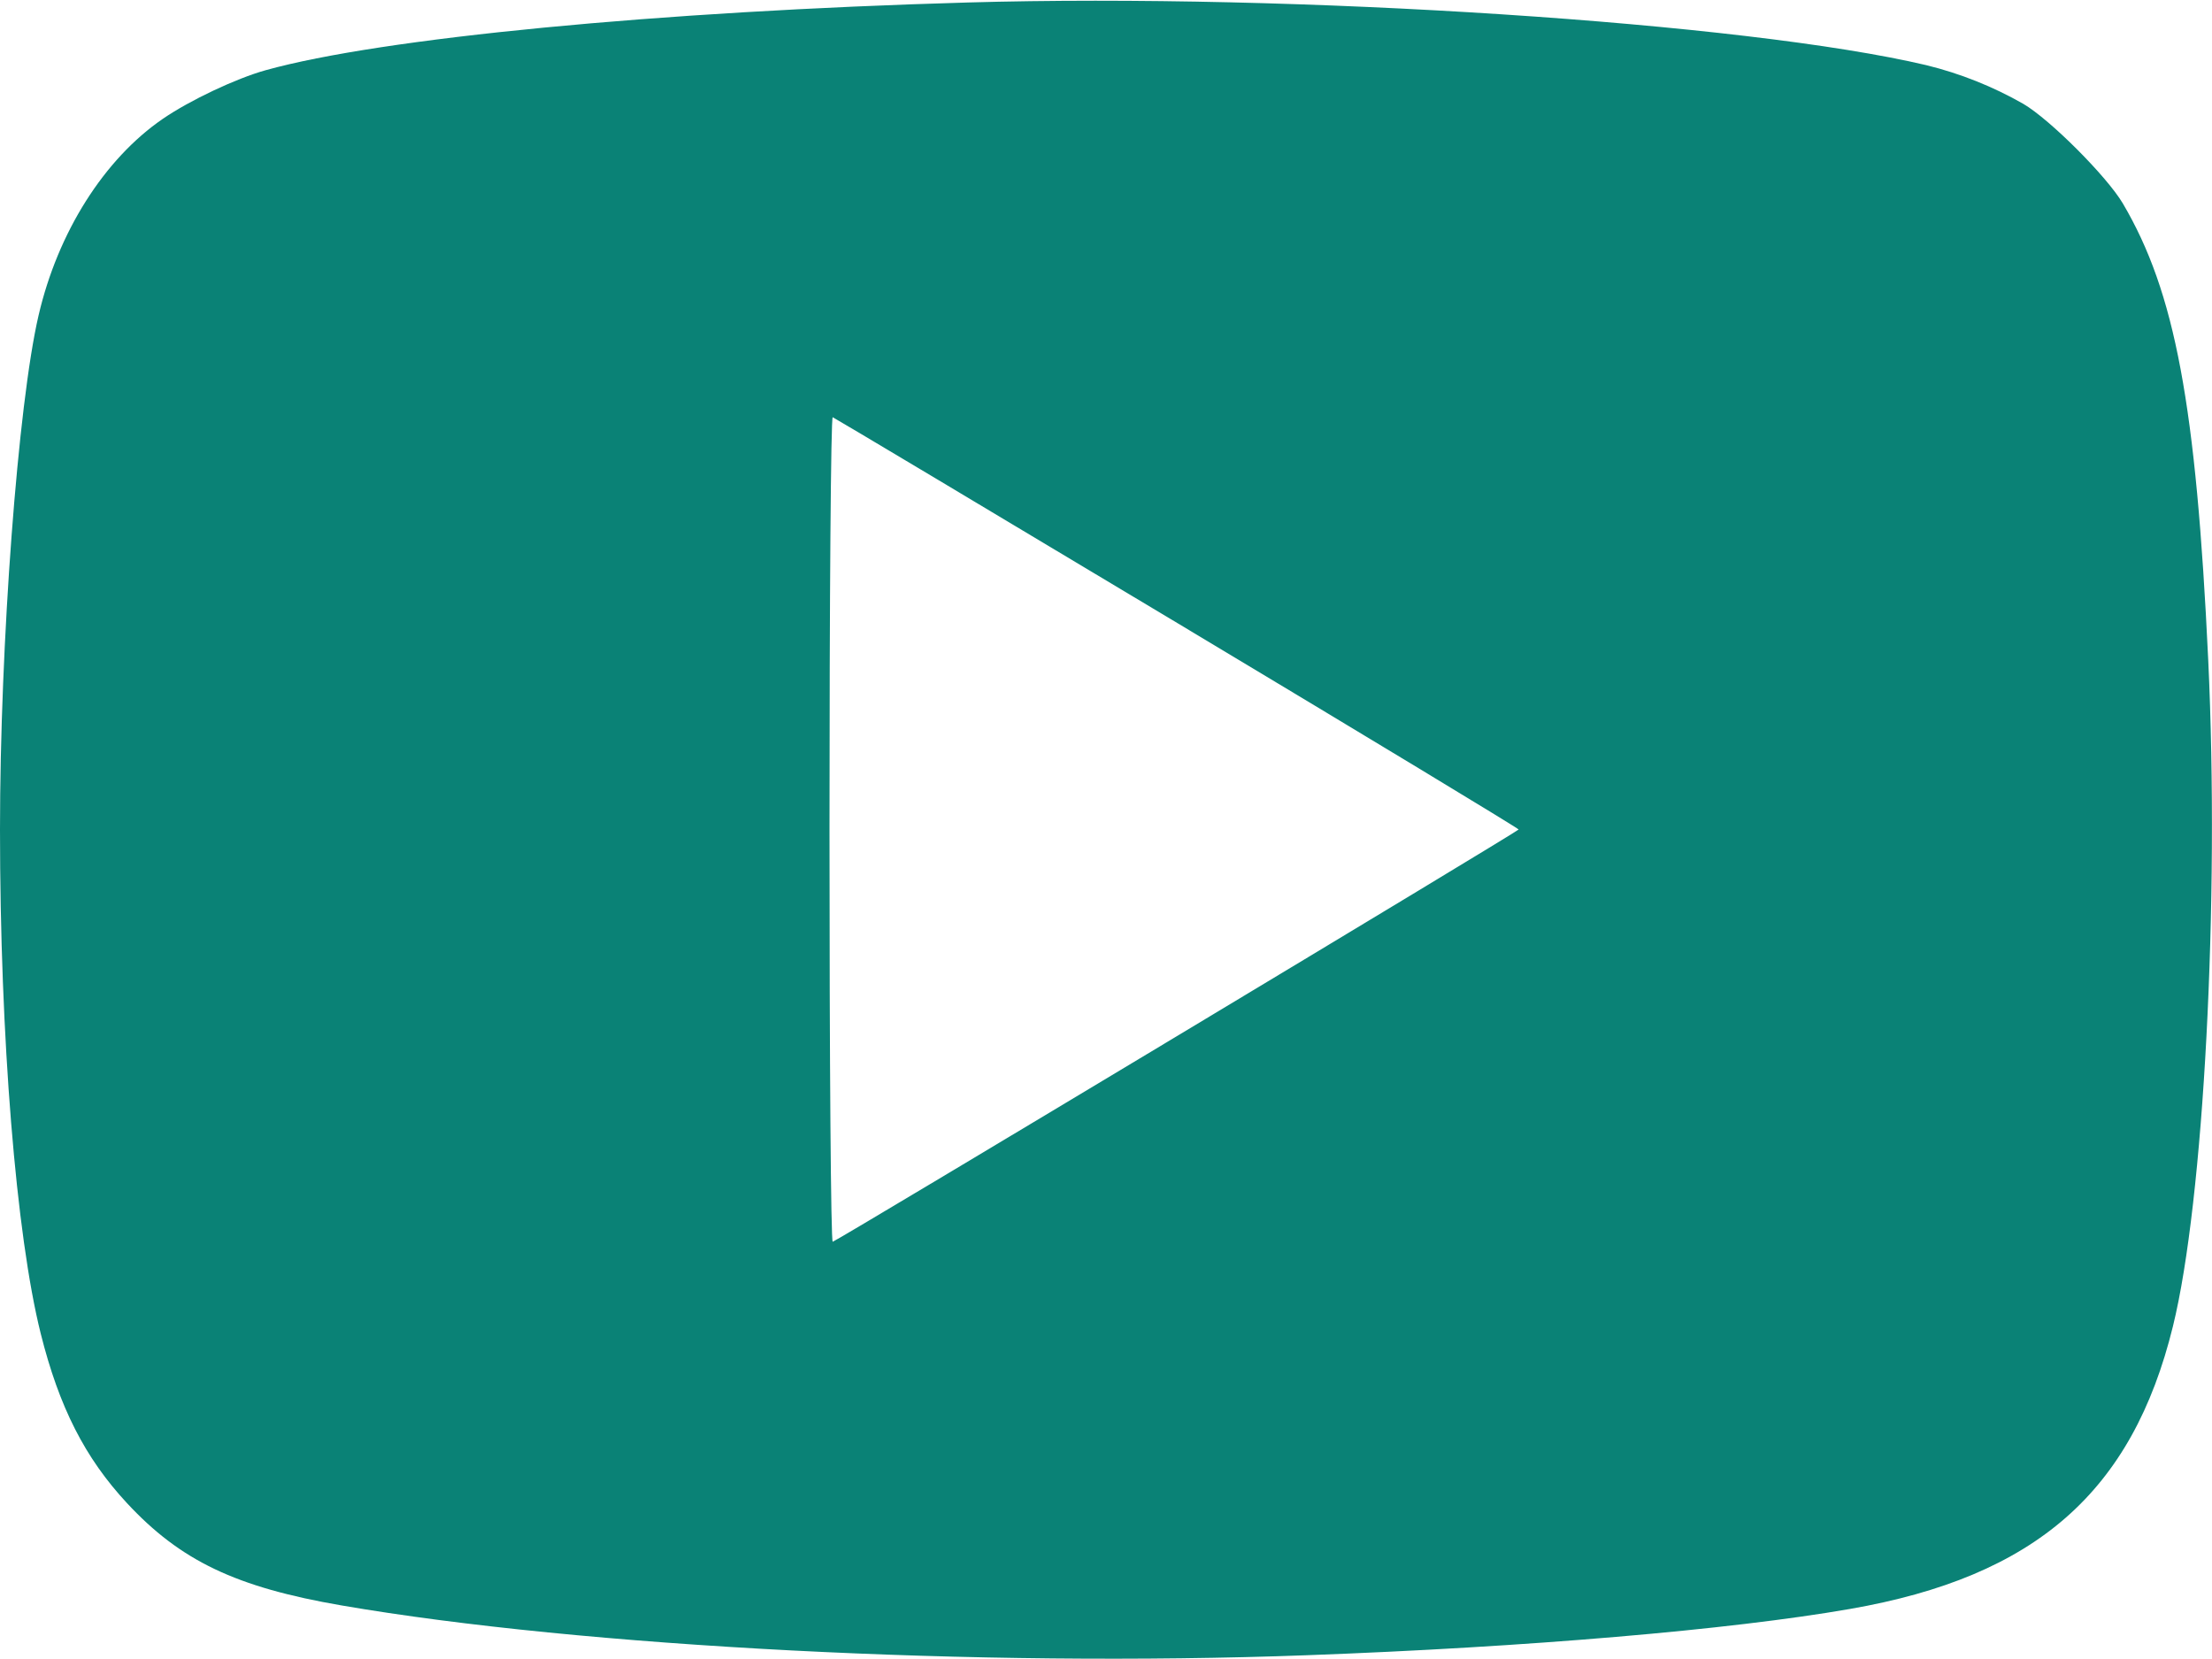
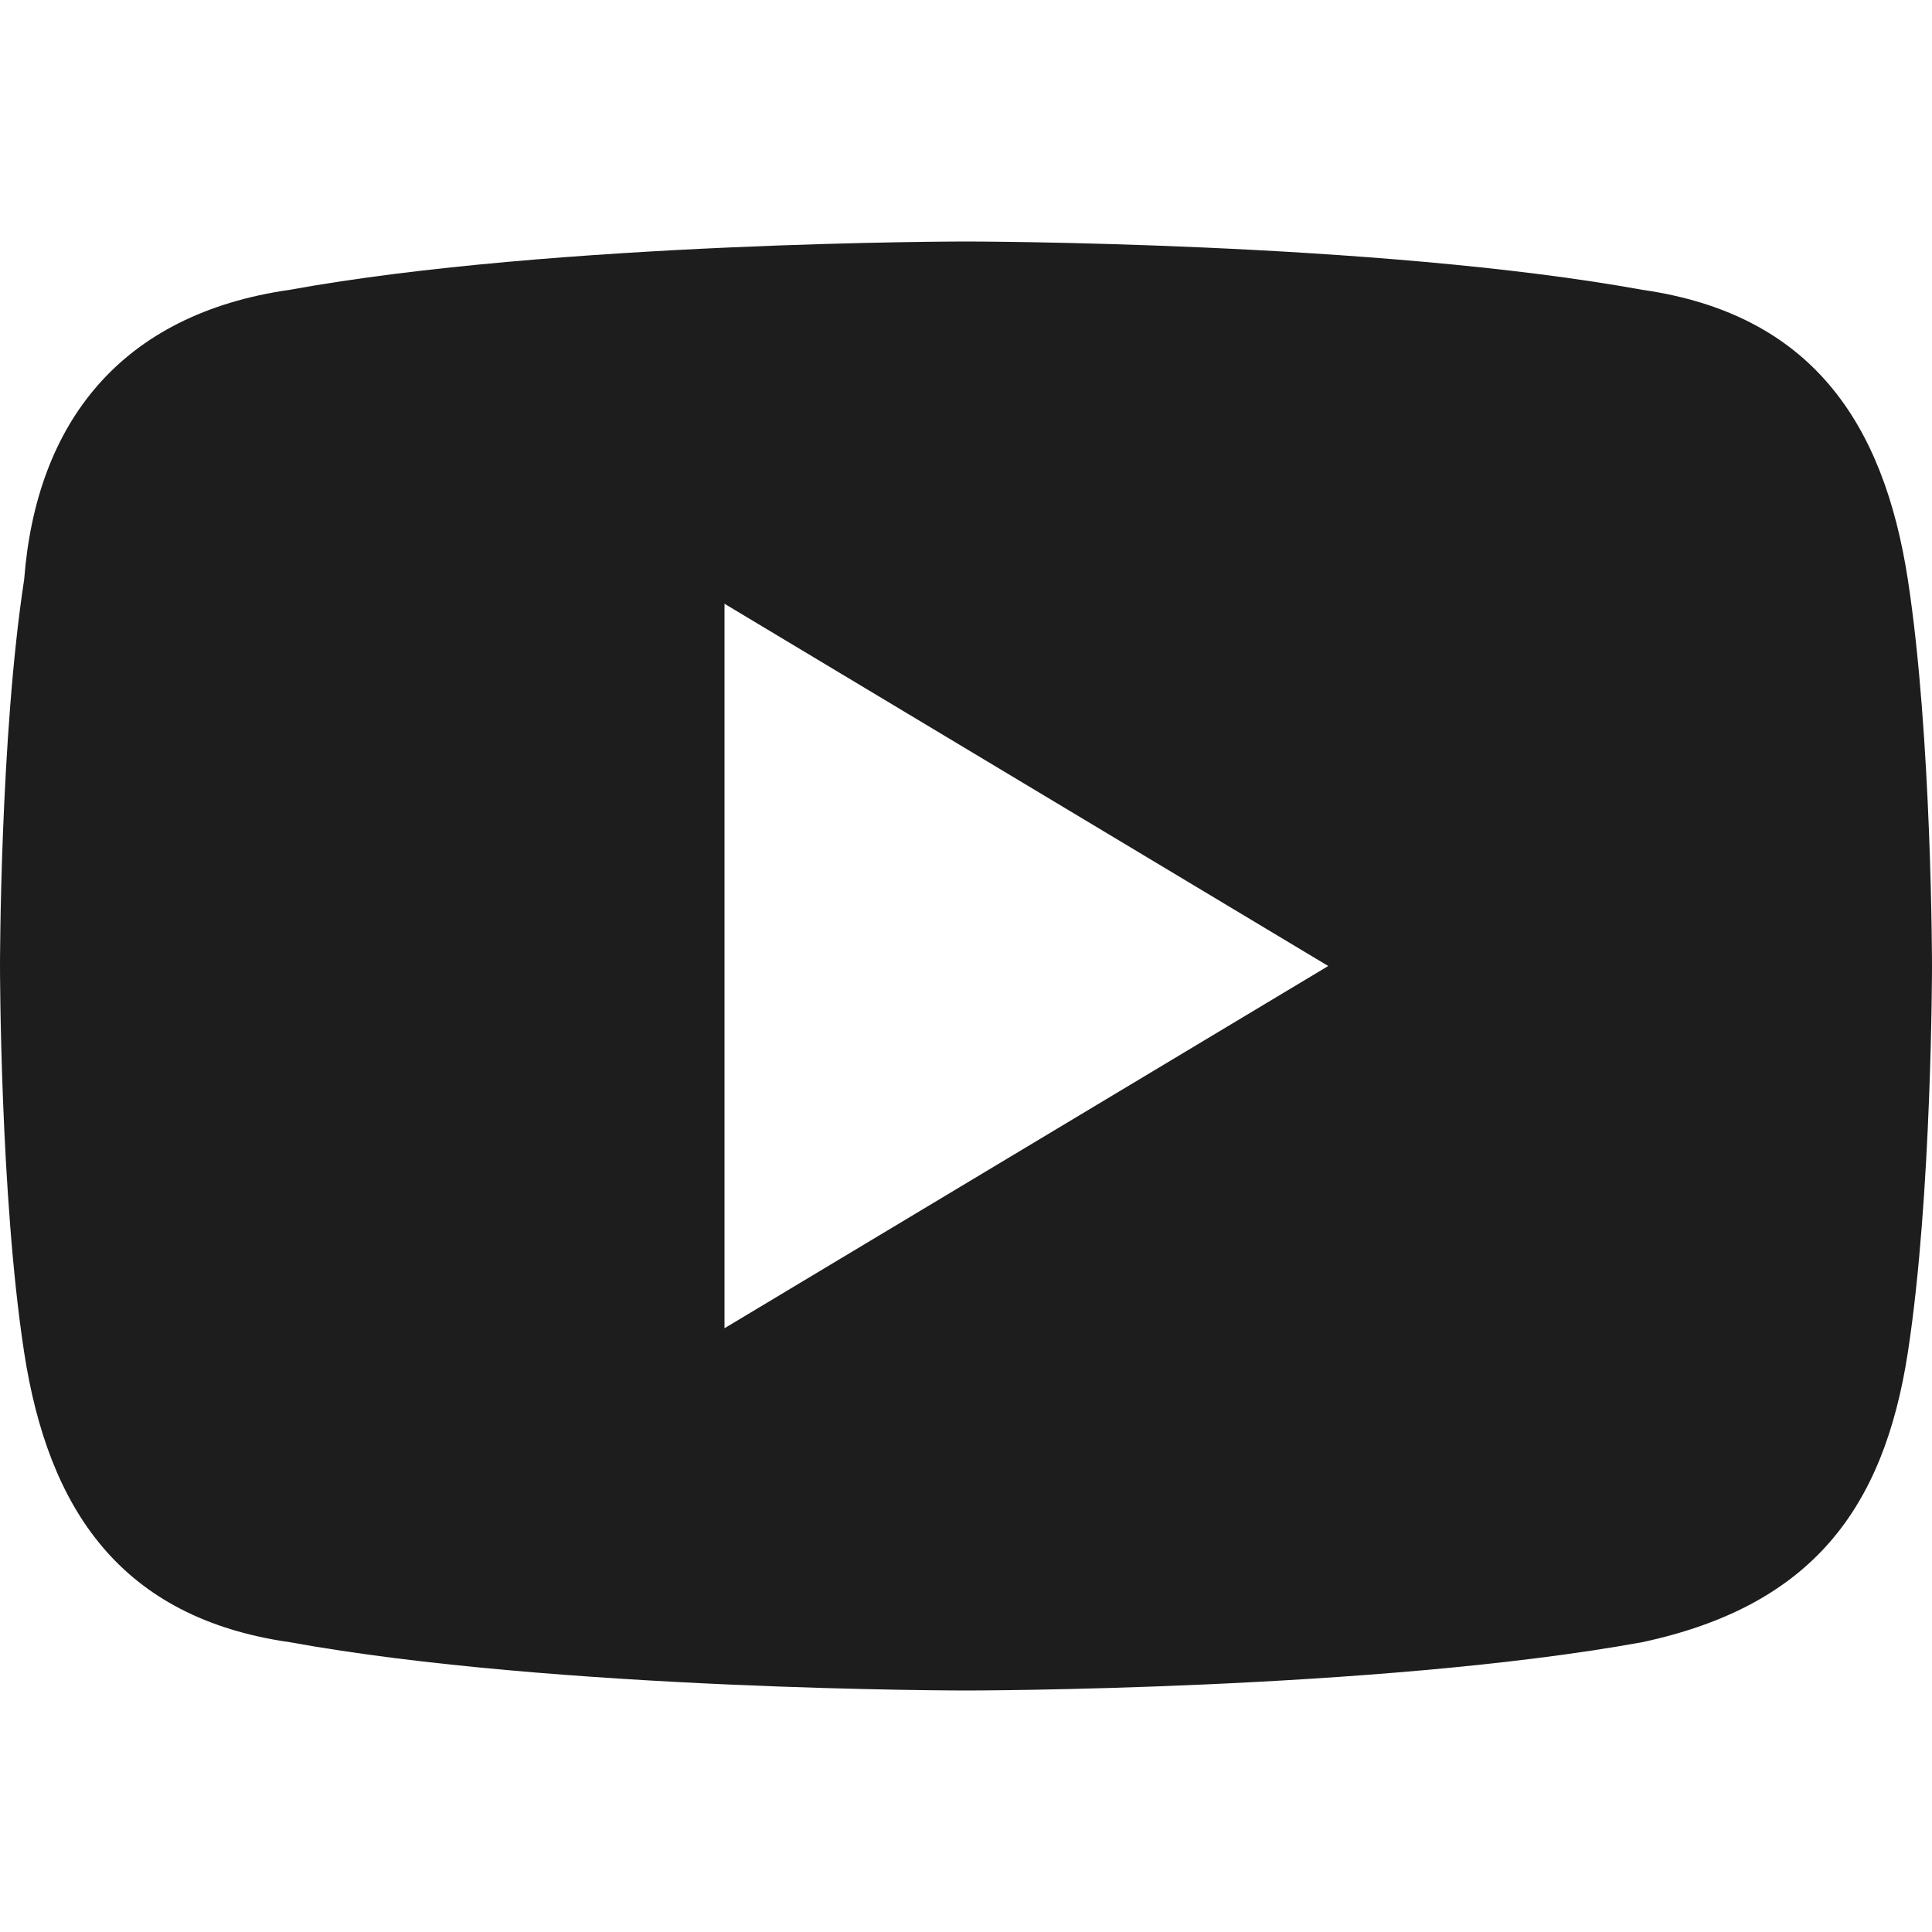
- <svg xmlns="http://www.w3.org/2000/svg" width="24" height="18" fill="none">
-   <path d="M10.5.027C7.141.123 4.138.413 2.885.761c-.324.09-.825.327-1.118.528C1.13 1.726.627 2.521.418 3.424.195 4.383 0 6.983 0 9c0 2.254.174 4.399.442 5.47.2.798.48 1.348.935 1.838.582.627 1.184.914 2.33 1.111 2.614.45 6.916.672 10.473.54 2.389-.088 4.588-.275 5.892-.502 2.013-.35 3.062-1.268 3.504-3.066.335-1.36.507-4.614.383-7.231-.131-2.768-.359-3.989-.926-4.952-.173-.293-.79-.911-1.08-1.081A4.082 4.082 0 0 0 20.9.707c-1.957-.462-6.855-.782-10.4-.68m2.274 6.733c2.037 1.221 3.703 2.229 3.703 2.24 0 .018-7.36 4.442-7.442 4.473C9.015 13.481 9 11.539 9 9c0-2.539.015-4.481.035-4.473.019.007 1.702 1.012 3.739 2.233" fill="#0A8276" fill-rule="evenodd" />
+ <svg xmlns="http://www.w3.org/2000/svg" width="16" height="16" viewBox="0 0 16 16" fill="none">
+   <path d="M15.8 4.8C15.6 3.5 15 2.6 13.6 2.4C11.4 2 8 2 8 2C8 2 4.6 2 2.4 2.4C1 2.6 0.3 3.5 0.2 4.8C0 6.1 0 8 0 8C0 8 0 9.9 0.2 11.2C0.4 12.5 1 13.4 2.4 13.6C4.6 14 8 14 8 14C8 14 11.4 14 13.6 13.6C15 13.3 15.6 12.5 15.8 11.2C16 9.9 16 8 16 8C16 8 16 6.1 15.8 4.8ZM6 11V5L11 8L6 11Z" fill="#1D1D1D" />
</svg>
